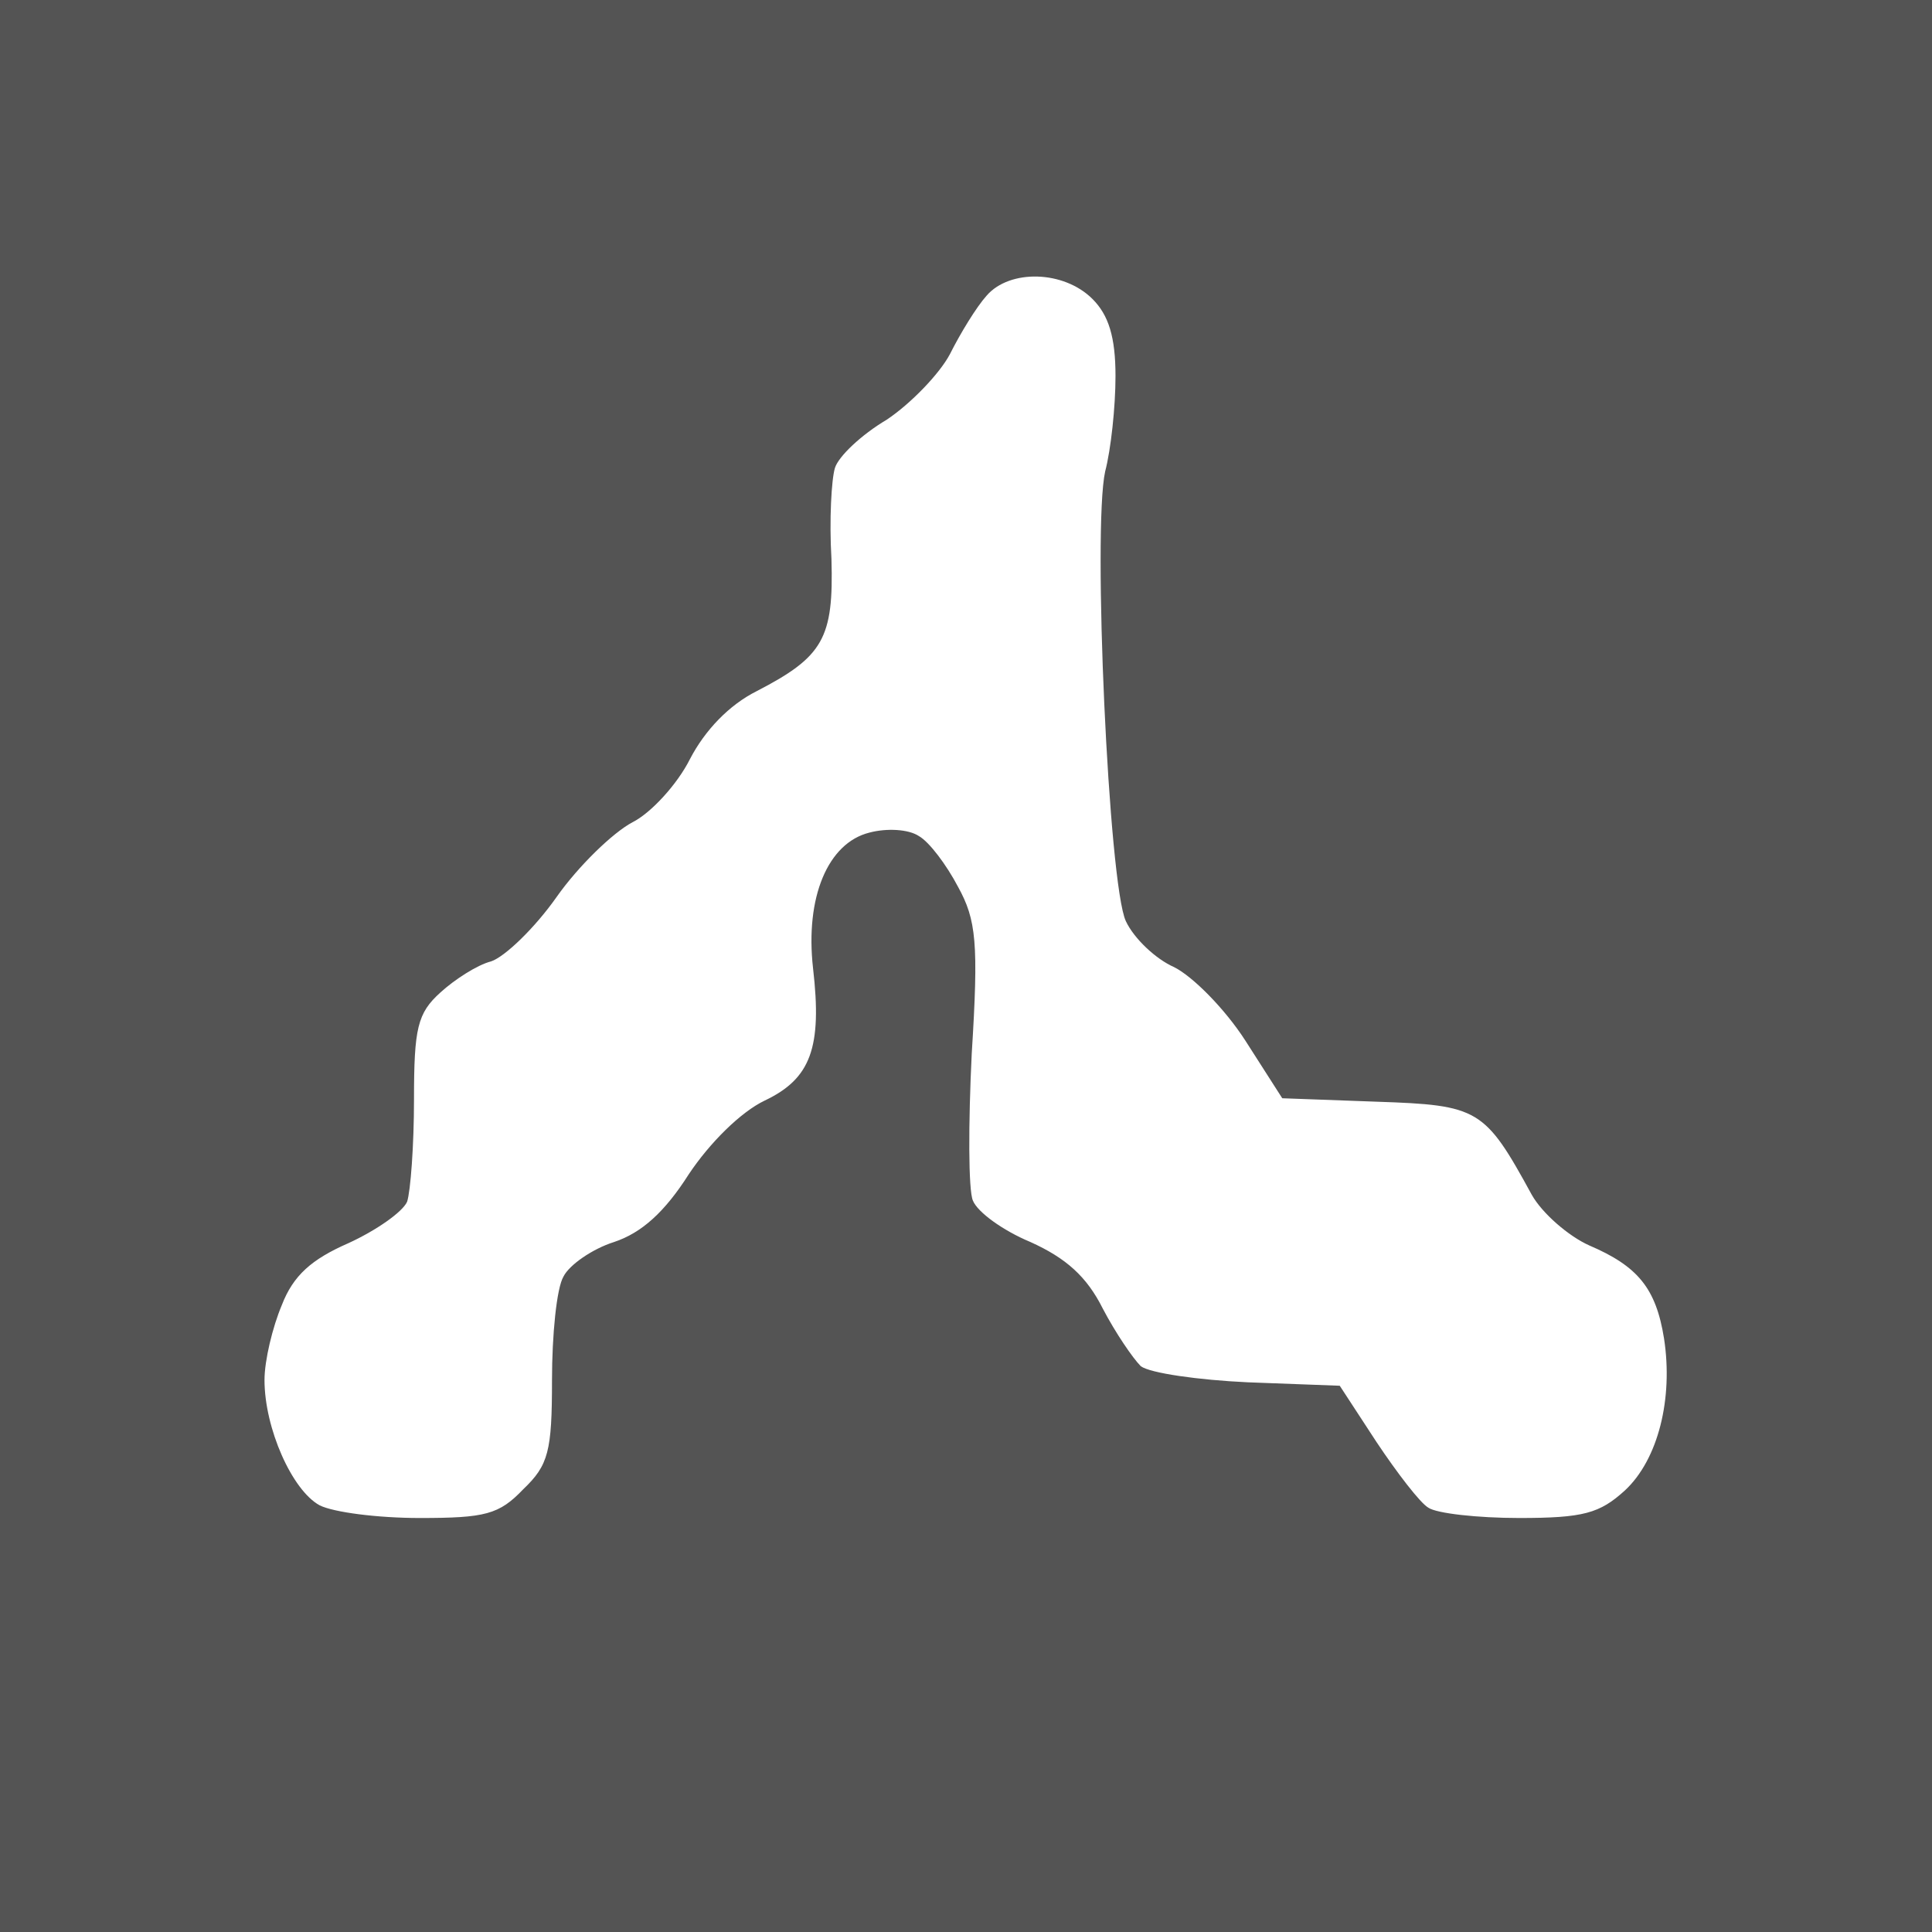
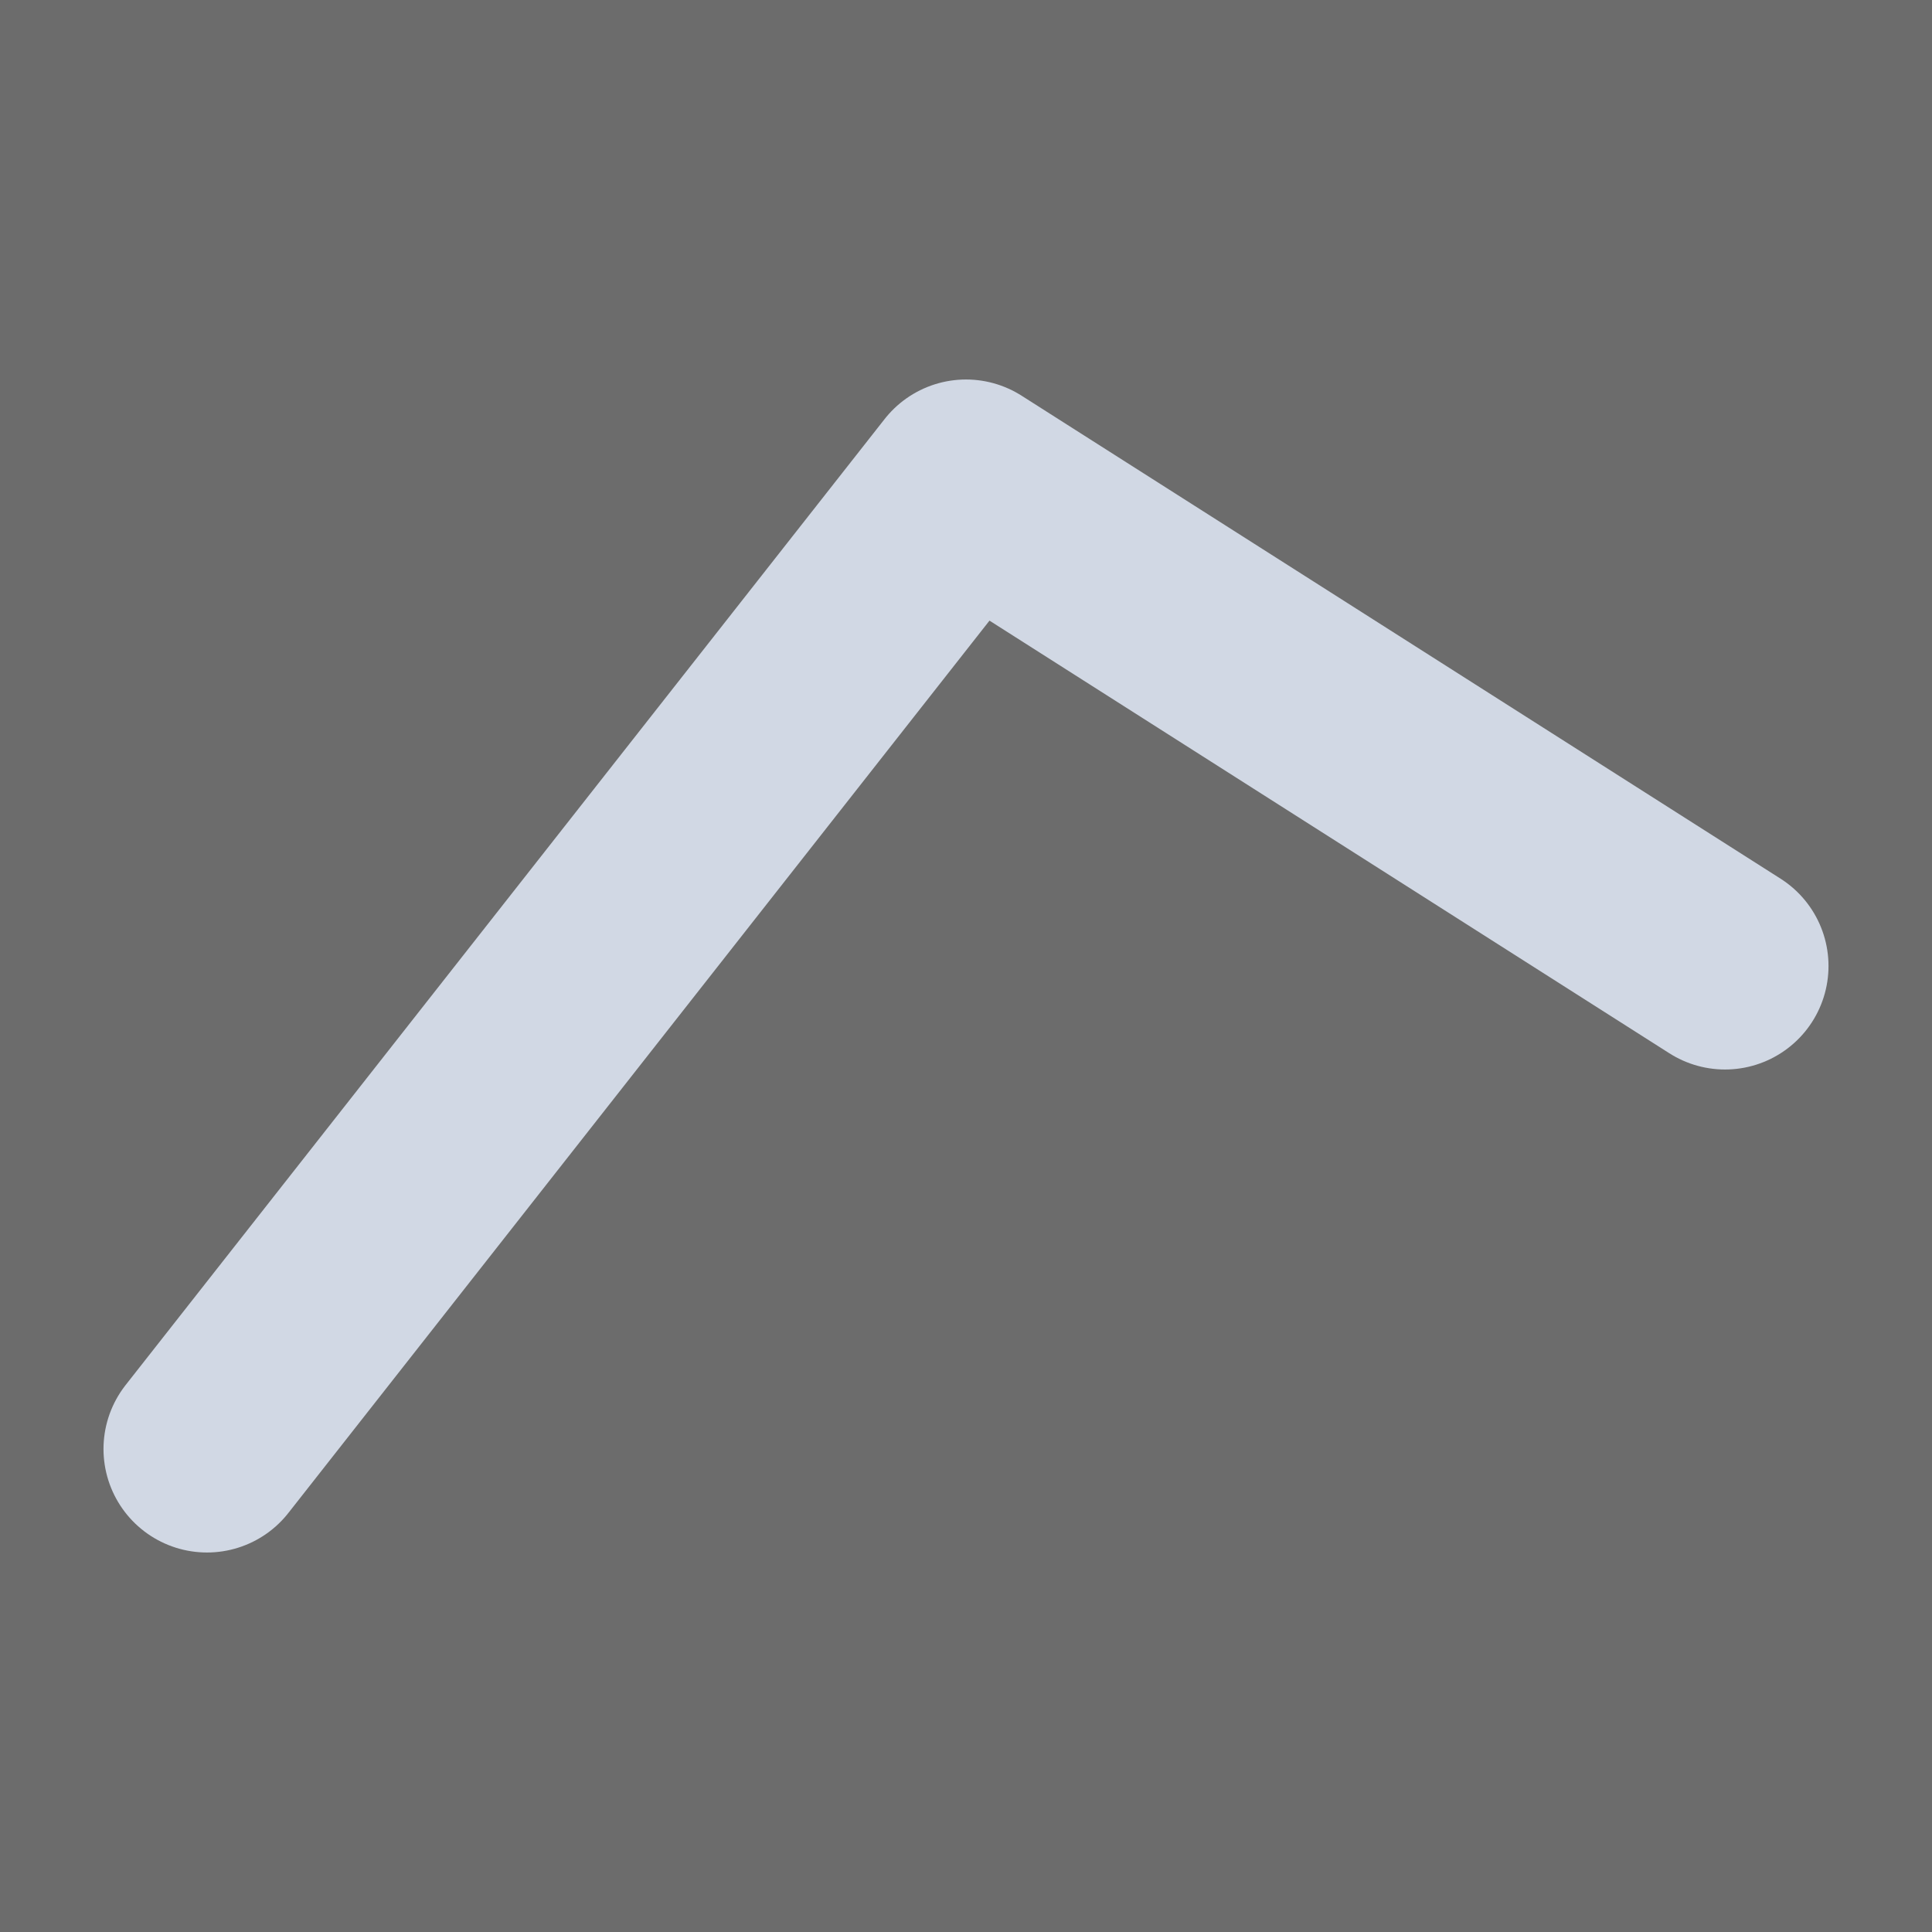
- <svg xmlns="http://www.w3.org/2000/svg" width="14" height="14" viewBox="0 0 168 168">
-   <rect width="168" height="168" fill="#000000" fill-opacity="0.651" />
-   <g transform="translate(0,168) scale(0.1,-0.1)" fill="#ffffff" fill-opacity="1.000" stroke="none">
-     <path d="M858 1423 c-9 -10 -23 -33 -32 -51 -9 -17 -34 -43 -55 -57 -22 -13 -42 -32 -45 -42 -3 -10 -5 -45 -3 -79 2 -69 -7 -85 -65 -115 -24 -12 -45 -34 -58 -59 -11 -22 -34 -47 -50 -55 -17 -9 -47 -38 -66 -65 -19 -27 -45 -52 -57 -56 -12 -3 -32 -16 -44 -27 -20 -18 -23 -31 -23 -93 0 -40 -3 -80 -6 -89 -4 -9 -27 -25 -51 -36 -32 -14 -48 -28 -58 -54 -8 -19 -15 -48 -15 -65 0 -42 24 -96 48 -109 12 -6 50 -11 87 -11 57 0 69 3 90 25 22 21 25 33 25 95 0 39 4 80 10 90 5 10 25 24 44 30 24 8 44 26 65 59 18 27 45 54 66 64 40 19 50 46 42 115 -7 62 13 109 49 118 15 4 34 3 43 -3 9 -5 24 -25 34 -44 16 -29 18 -49 12 -145 -3 -61 -3 -119 1 -128 4 -10 26 -26 50 -36 31 -14 49 -30 63 -58 11 -21 26 -43 33 -50 8 -6 50 -12 93 -14 l80 -3 32 -49 c18 -27 38 -53 45 -57 7 -5 43 -9 79 -9 56 0 70 4 92 24 29 27 42 80 34 132 -7 44 -23 63 -65 81 -18 8 -41 28 -50 44 -41 75 -46 78 -135 81 l-82 3 -32 50 c-18 28 -46 56 -62 64 -16 7 -35 25 -42 40 -15 32 -29 341 -18 391 5 19 9 56 9 83 0 34 -6 53 -20 67 -25 25 -72 26 -92 3z" />
-   </g>
+ <svg xmlns="http://www.w3.org/2000/svg" width="14" height="14" viewBox="0 0 14 14">
+   <rect width="14" height="14" fill="#000000" fill-opacity="0.55" />
+   <path d="M1.5 10.5 L7 3.5 L12.5 7" fill="none" stroke="#d1d8e4" stroke-width="1.5" stroke-linecap="round" stroke-linejoin="round" />
</svg>
